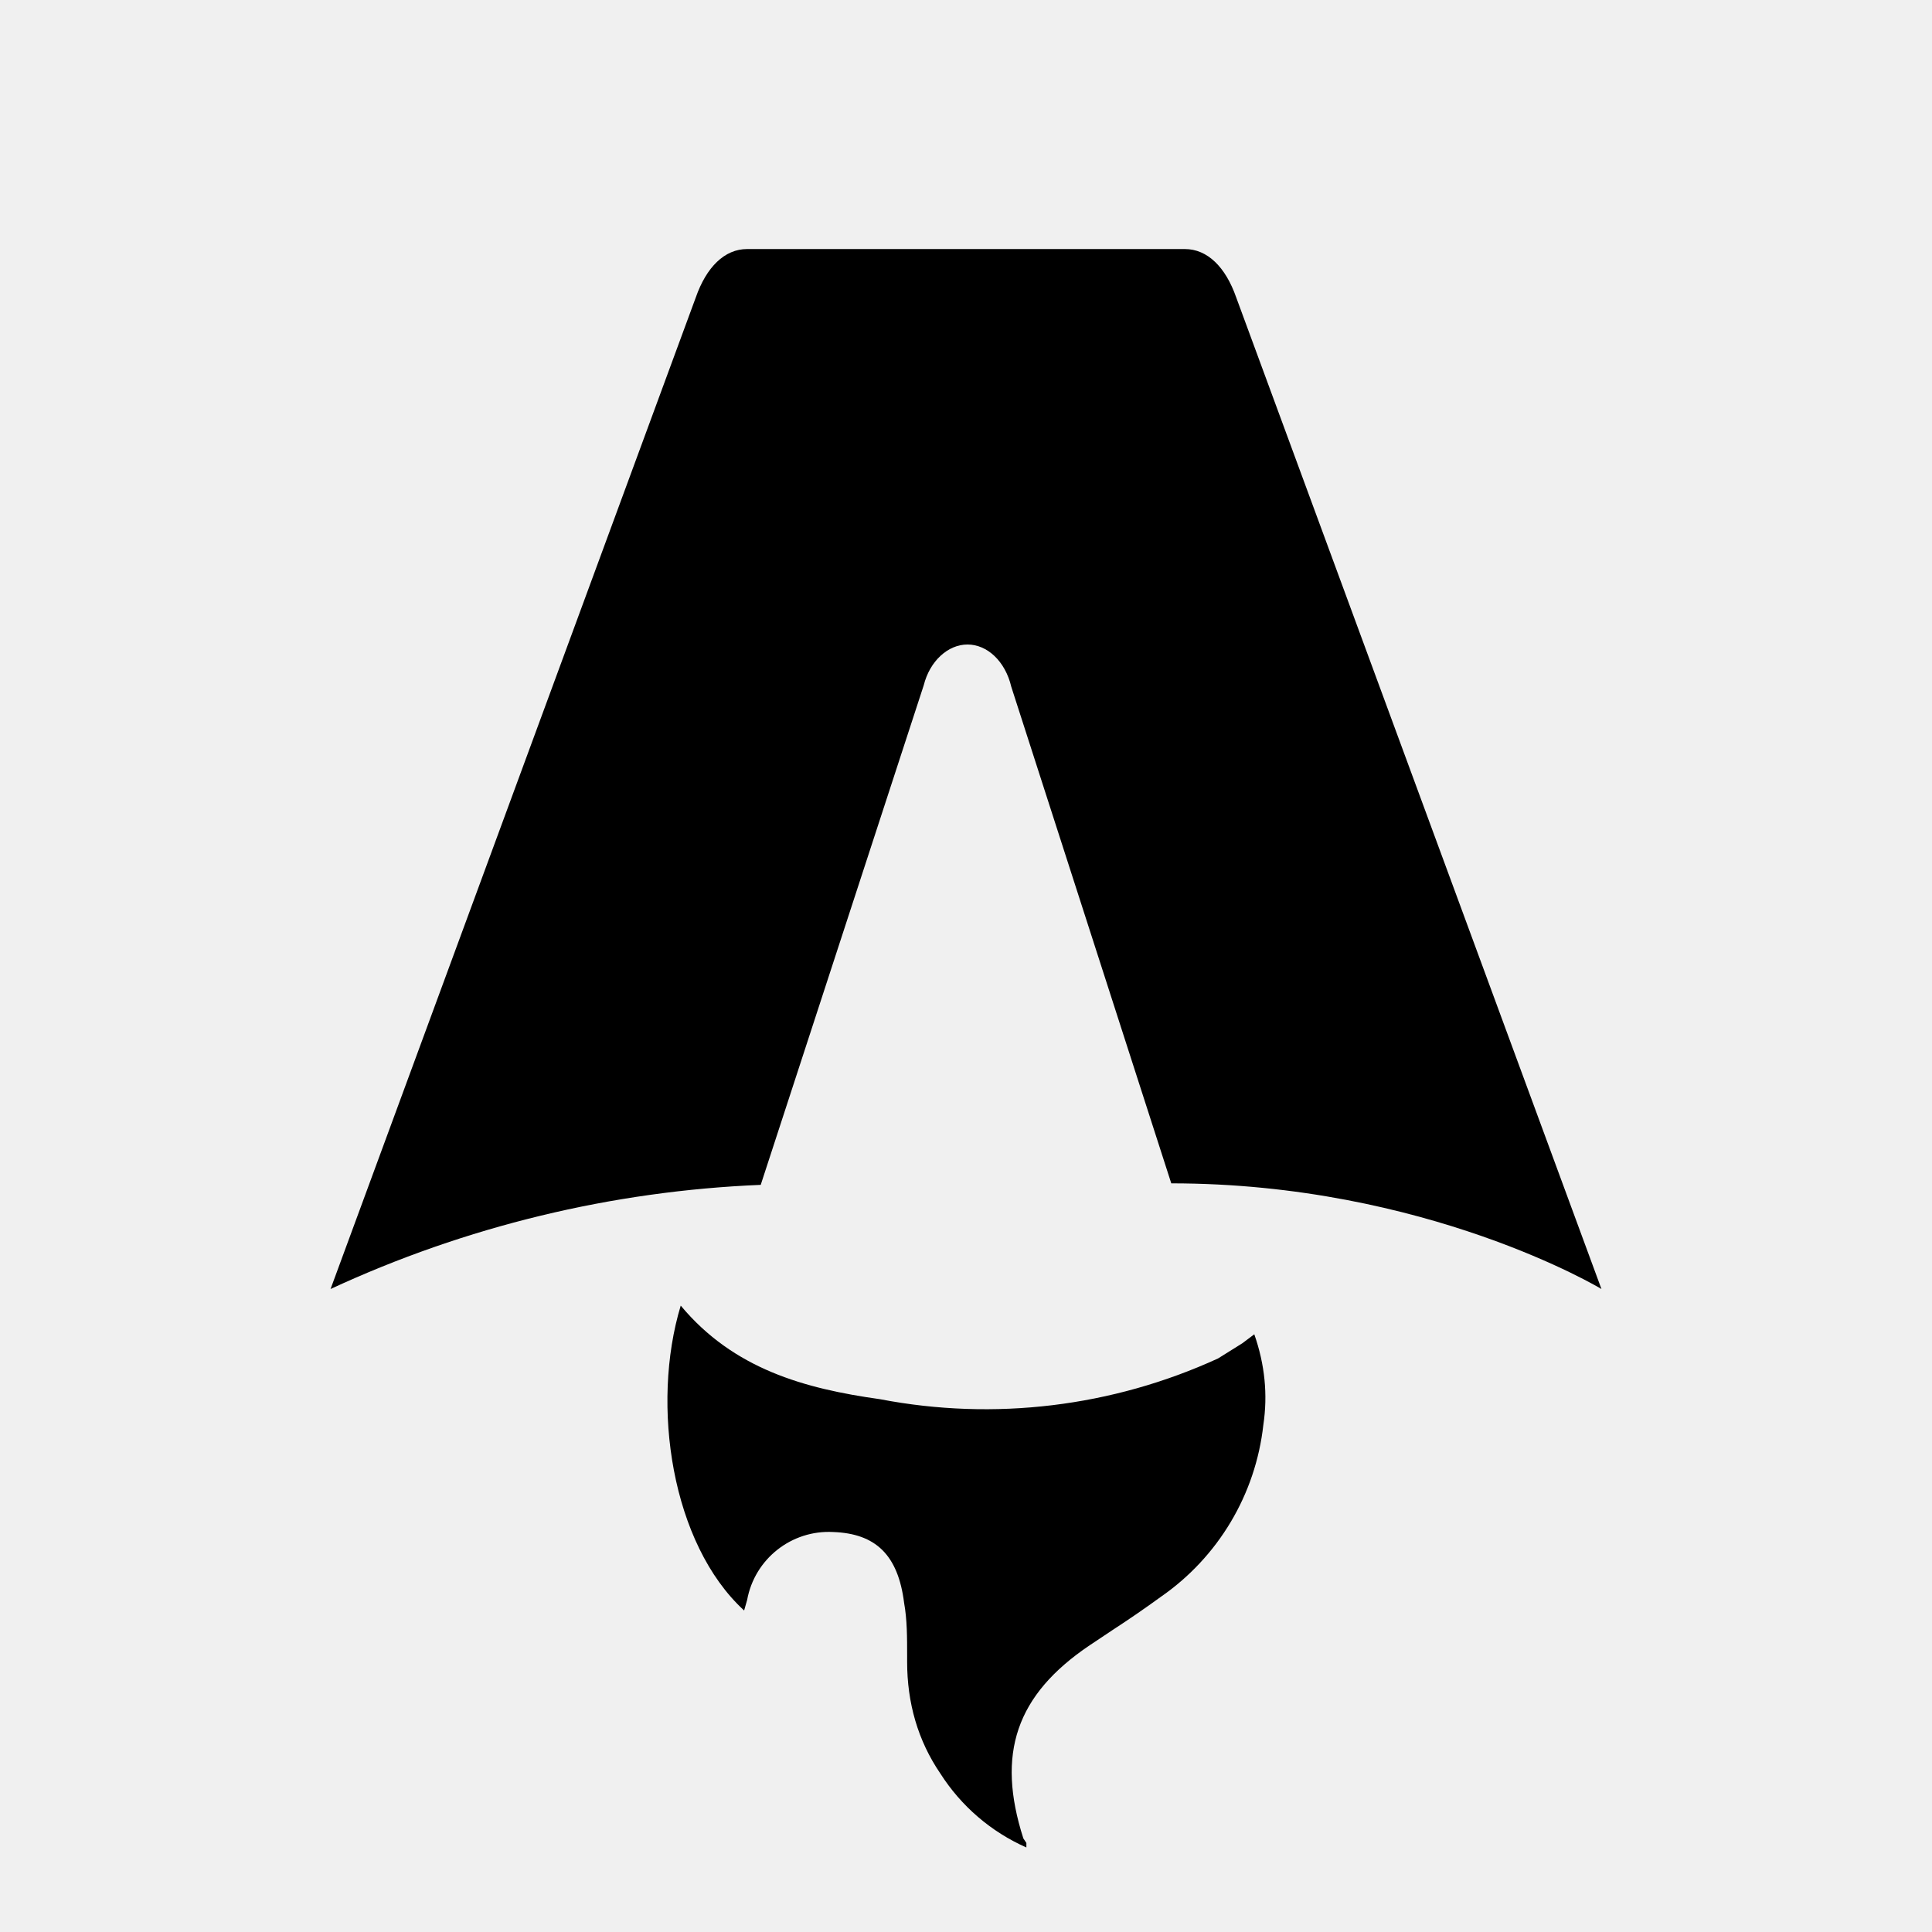
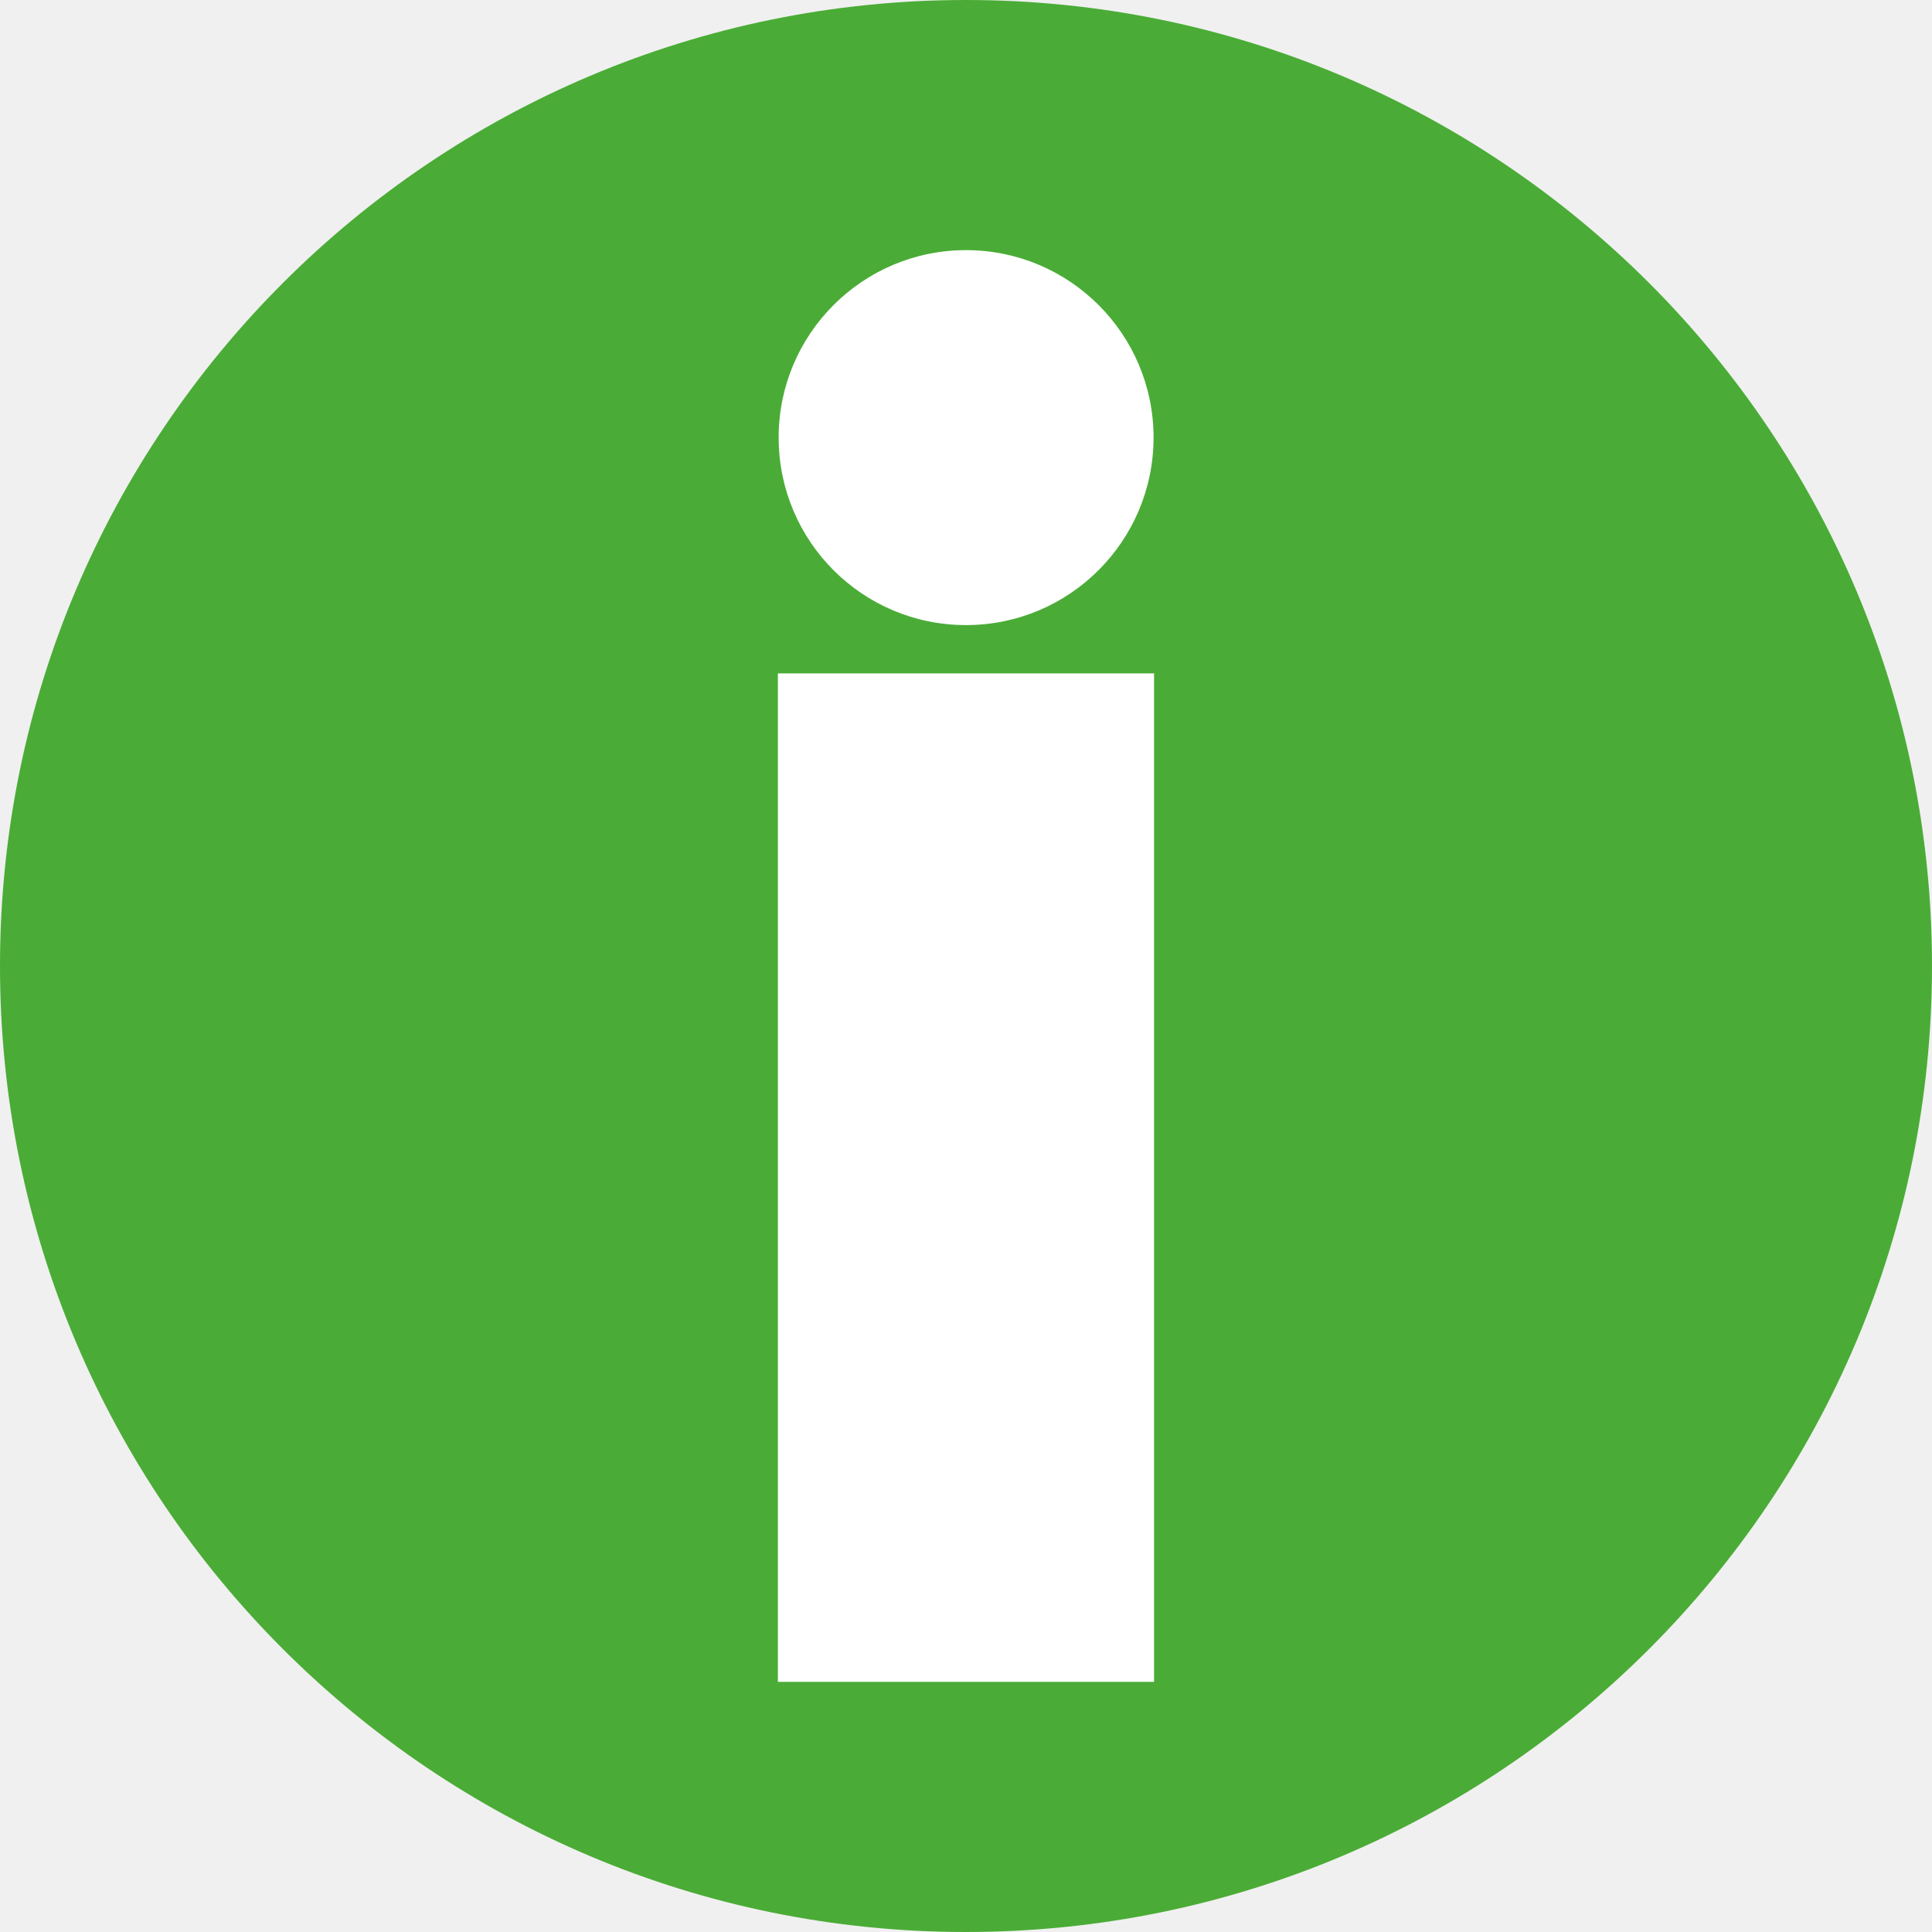
- <svg xmlns="http://www.w3.org/2000/svg" fill="none" viewBox="0 0 128 128">
-   <path d="M50.4 78.5a75.1 75.1 0 0 0-28.5 6.9l24.2-65.7c.7-2 1.9-3.2 3.4-3.2h29c1.5 0 2.7 1.2 3.4 3.2l24.2 65.7s-11.6-7-28.5-7L67 45.5c-.4-1.7-1.6-2.8-2.9-2.8-1.3 0-2.5 1.1-2.9 2.7L50.4 78.5Zm-1.1 28.2Zm-4.2-20.2c-2 6.6-.6 15.8 4.2 20.2a17.5 17.5 0 0 1 .2-.7 5.5 5.5 0 0 1 5.7-4.5c2.8.1 4.3 1.5 4.7 4.7.2 1.1.2 2.3.2 3.5v.4c0 2.7.7 5.2 2.2 7.4a13 13 0 0 0 5.7 4.9v-.3l-.2-.3c-1.8-5.6-.5-9.5 4.4-12.8l1.5-1a73 73 0 0 0 3.2-2.2 16 16 0 0 0 6.8-11.4c.3-2 .1-4-.6-6l-.8.6-1.6 1a37 37 0 0 1-22.4 2.7c-5-.7-9.7-2-13.2-6.2Z" />
-   <style>
-         path { fill: #000; }
-         @media (prefers-color-scheme: dark) {
-             path { fill: #FFF; }
-         }
+ <svg xmlns="http://www.w3.org/2000/svg" id="Capa_2" data-name="Capa 2" viewBox="0 0 379.48 379.48">
+   <defs>
+     <style>
+       .cls-1 {
+         fill: #4aac36;
+       }
+ 
+       .cls-1, .cls-2, .cls-3 {
+         stroke-width: 0px;
+       }
+ 
+       .cls-2 {
+         fill-rule: evenodd;
+       }
+ 
+       .cls-2, .cls-3 {
+         fill: #fff;
+       }
    </style>
+   </defs>
+   <g id="Capa_1-2" data-name="Capa 1">
+     <circle class="cls-1" cx="189.74" cy="189.74" r="189.74" />
+     <g>
+       <rect class="cls-3" x="152.79" y="132.27" width="73.89" height="198.08" />
+       <path class="cls-2" d="M189.74,49.13c20.34,0,36.84,16.49,36.84,36.81s-16.49,36.84-36.84,36.84-36.8-16.49-36.8-36.84,16.52-36.81,36.8-36.81" />
+     </g>
+   </g>
</svg>
